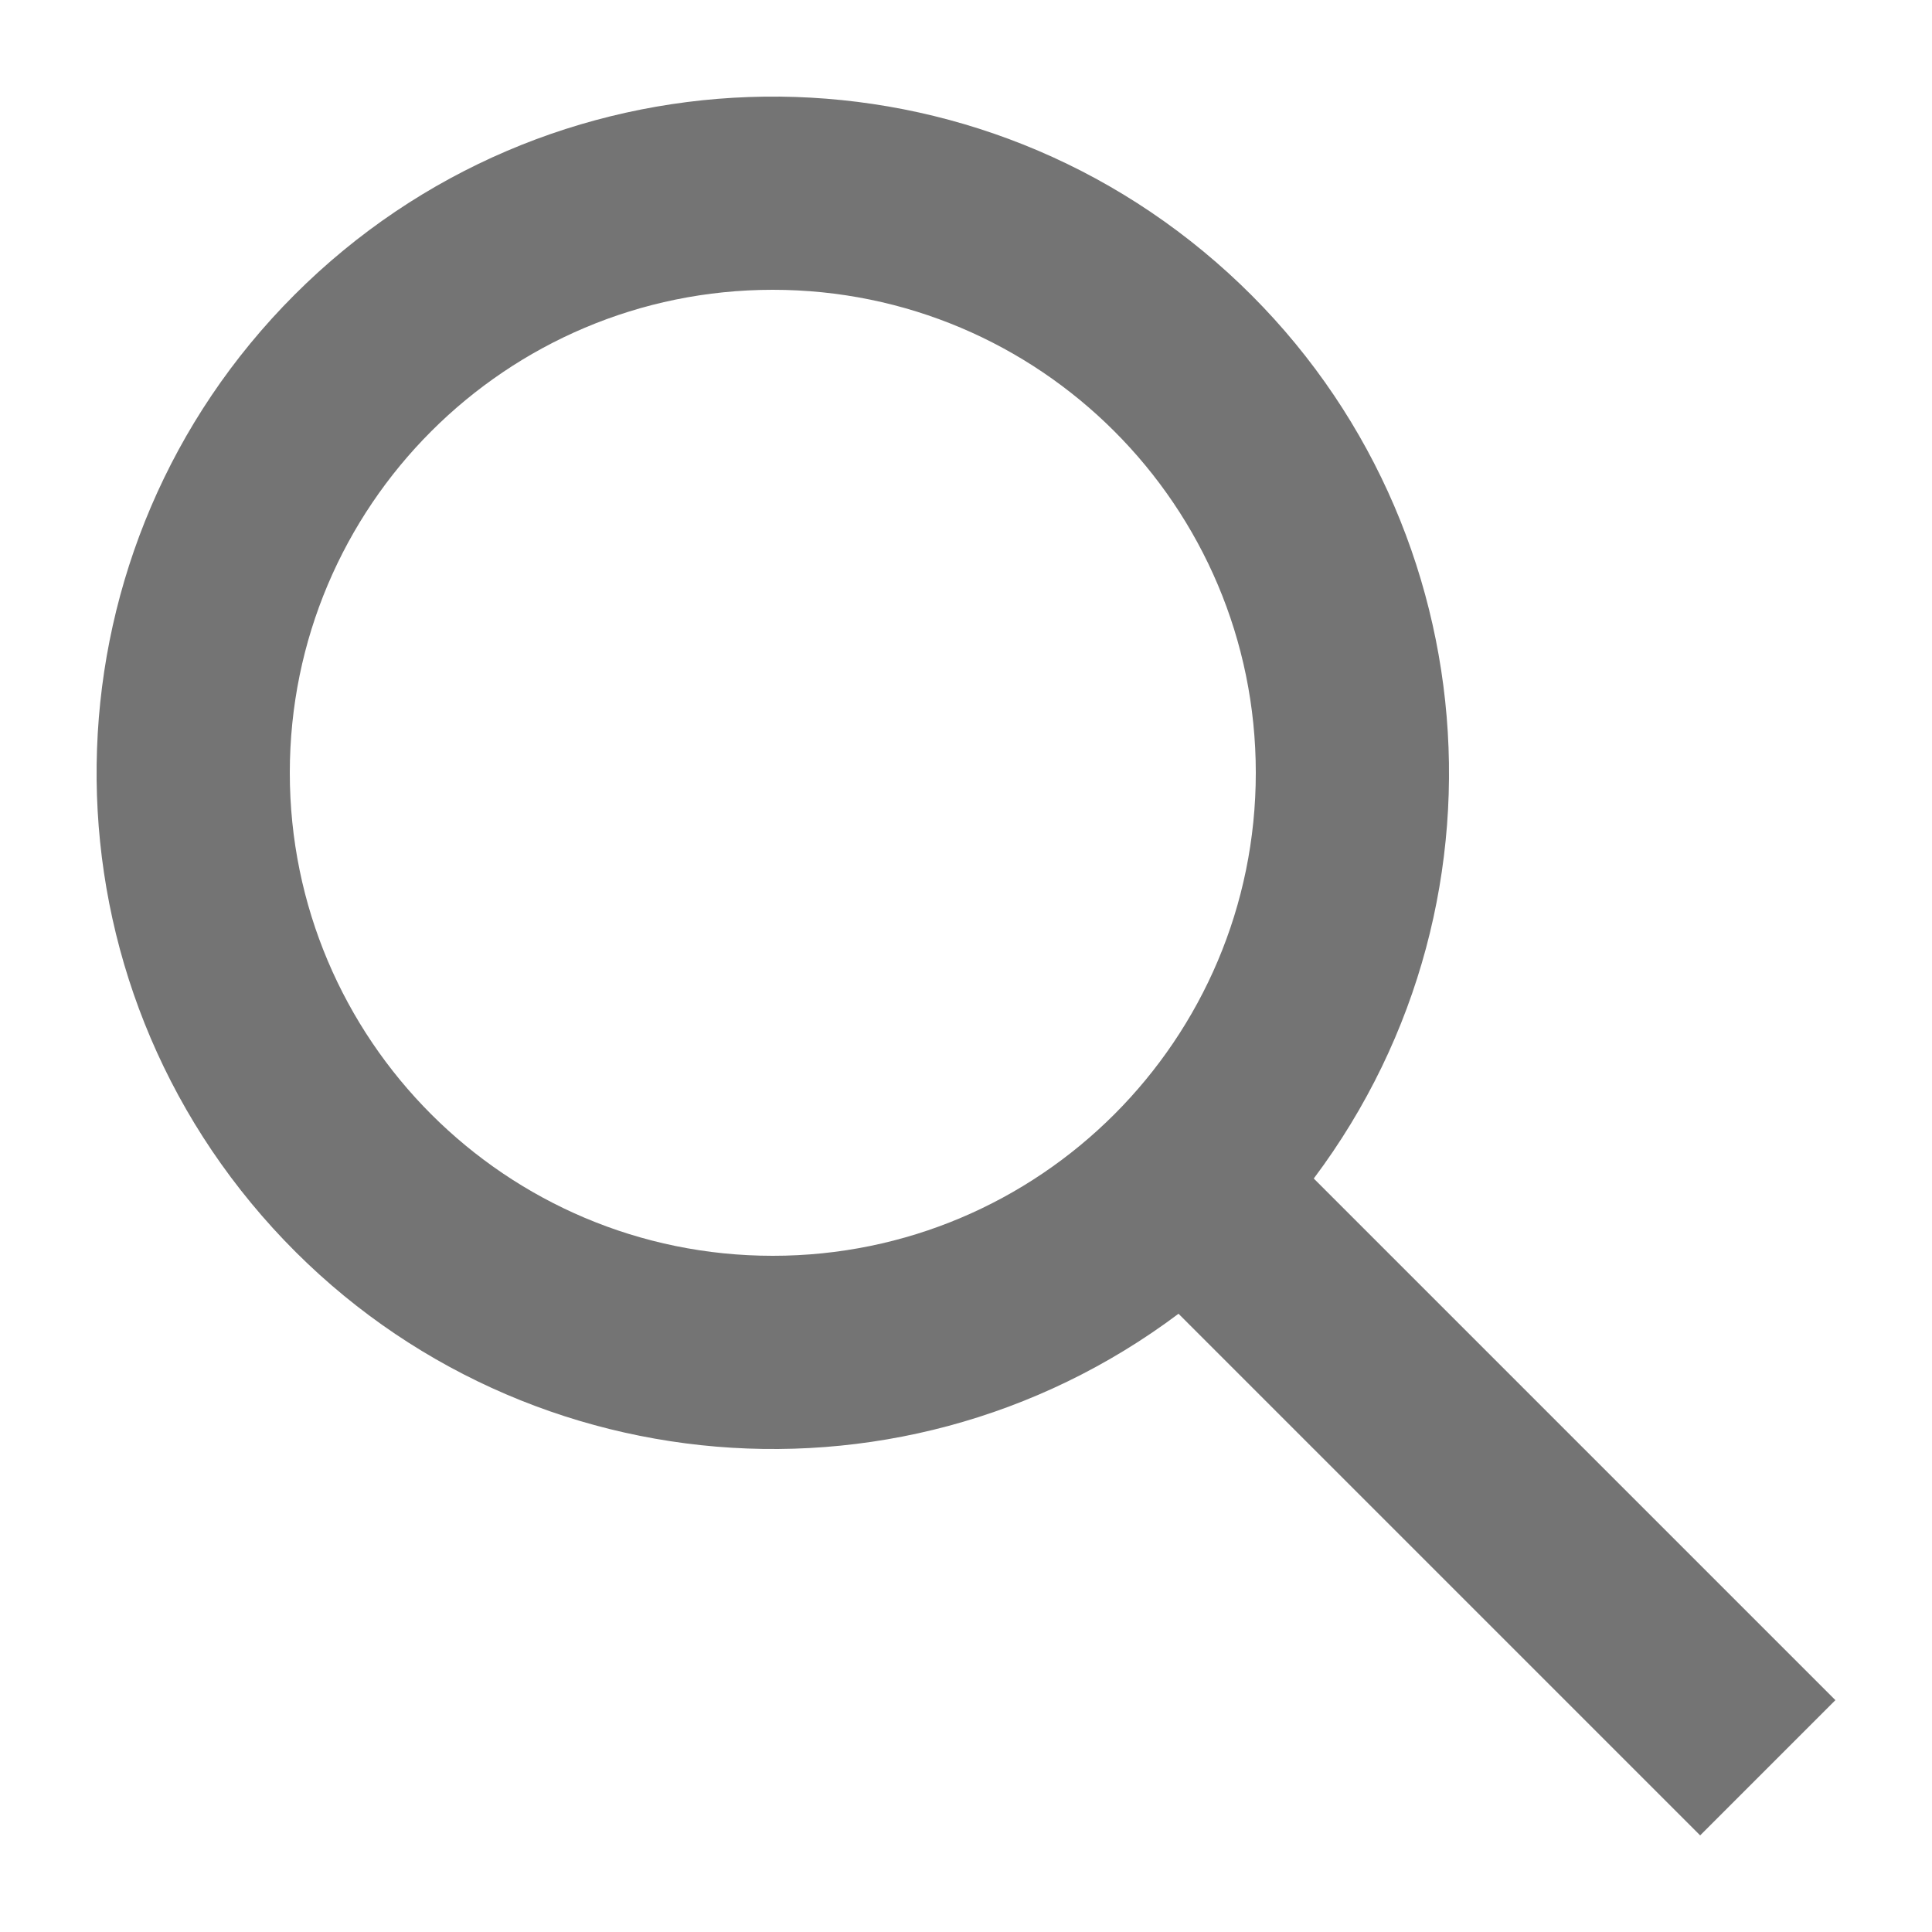
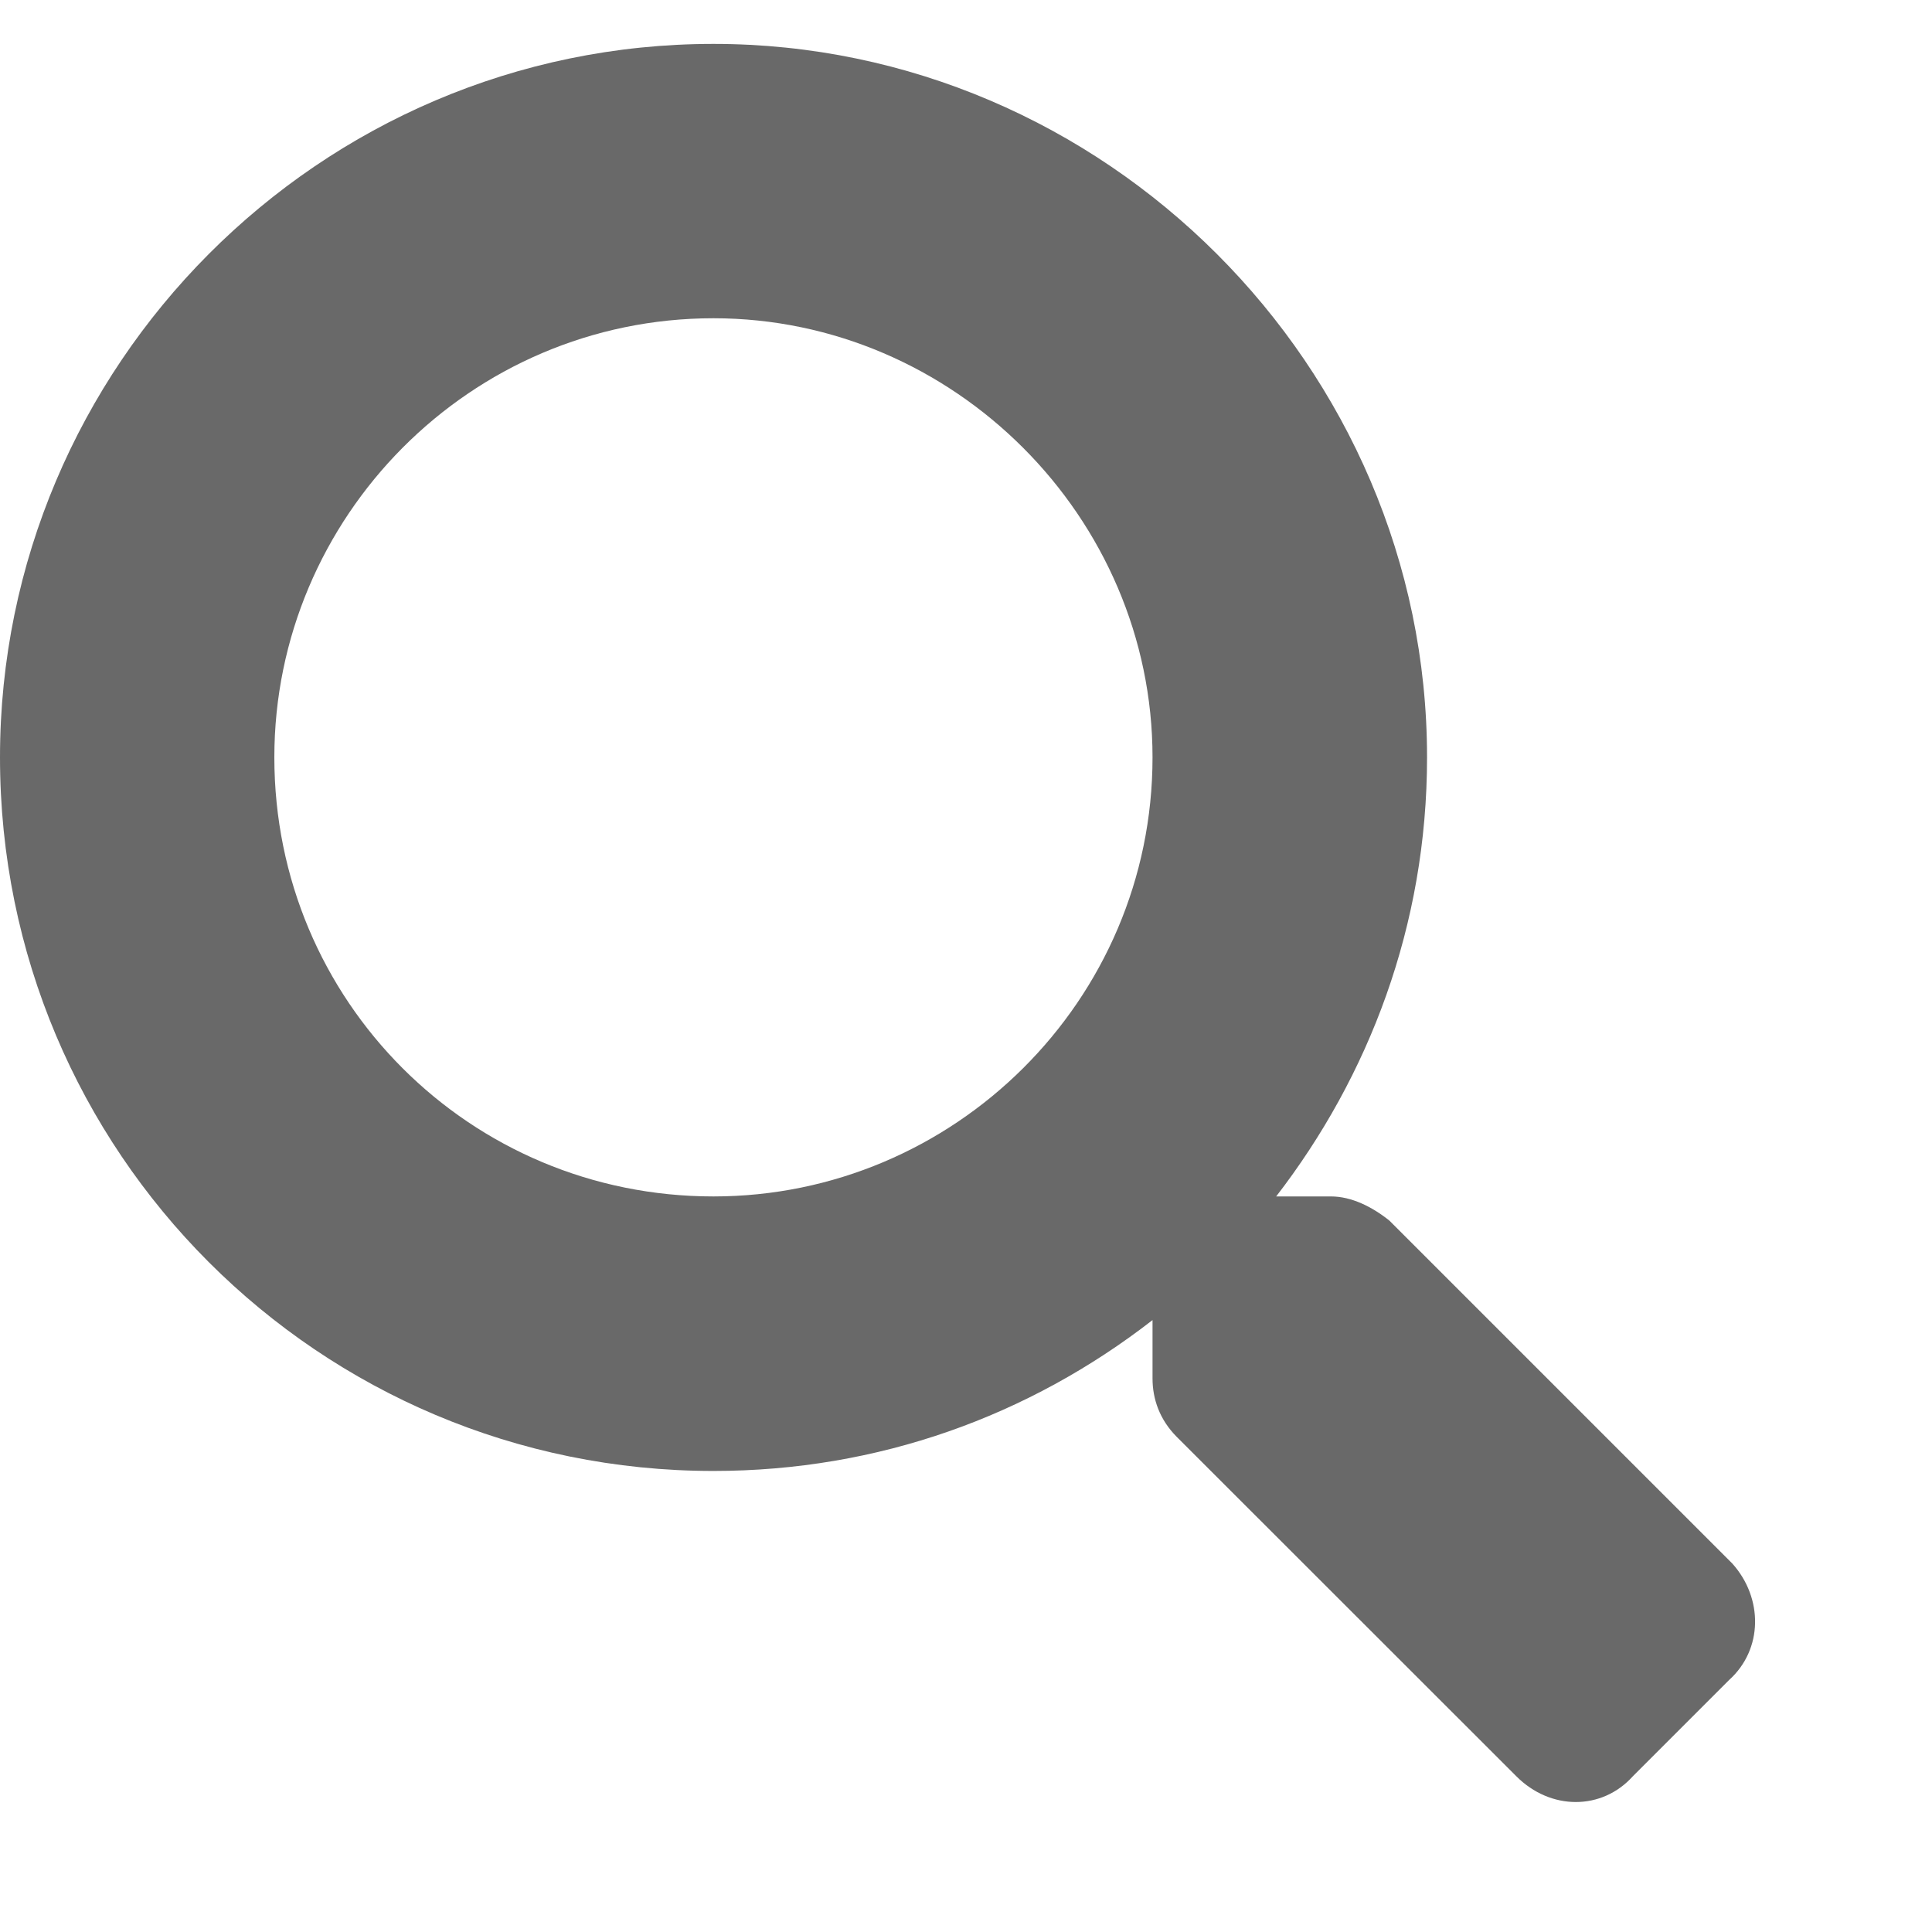
- <svg xmlns="http://www.w3.org/2000/svg" fill="#747474" width="20" height="20" viewBox="0 0 20 20">
-   <path fill-rule="evenodd" d="M12.2 13.6a7 7 0 1 1 1.4-1.4l5.4 5.4-1.4 1.4-5.4-5.4zM13 8A5 5 0 1 1 3 8a5 5 0 0 1 10 0z" />
+ <svg xmlns="http://www.w3.org/2000/svg" width="11" height="11" viewBox="0 0 11 11" fill="none">
+   <path d="M9.863 8.902L7.91 6.949C7.812 6.871 7.695 6.812 7.578 6.812H7.266C7.793 6.129 8.125 5.27 8.125 4.312C8.125 2.086 6.289 0.25 4.062 0.25C1.816 0.25 0 2.086 0 4.312C0 6.559 1.816 8.375 4.062 8.375C5 8.375 5.859 8.062 6.562 7.516V7.848C6.562 7.965 6.602 8.082 6.699 8.18L8.633 10.113C8.828 10.309 9.121 10.309 9.297 10.113L9.844 9.566C10.039 9.391 10.039 9.098 9.863 8.902ZM4.062 6.812C2.676 6.812 1.562 5.699 1.562 4.312C1.562 2.945 2.676 1.812 4.062 1.812C5.43 1.812 6.562 2.945 6.562 4.312C6.562 5.699 5.43 6.812 4.062 6.812Z" fill="#696969" />
</svg>
